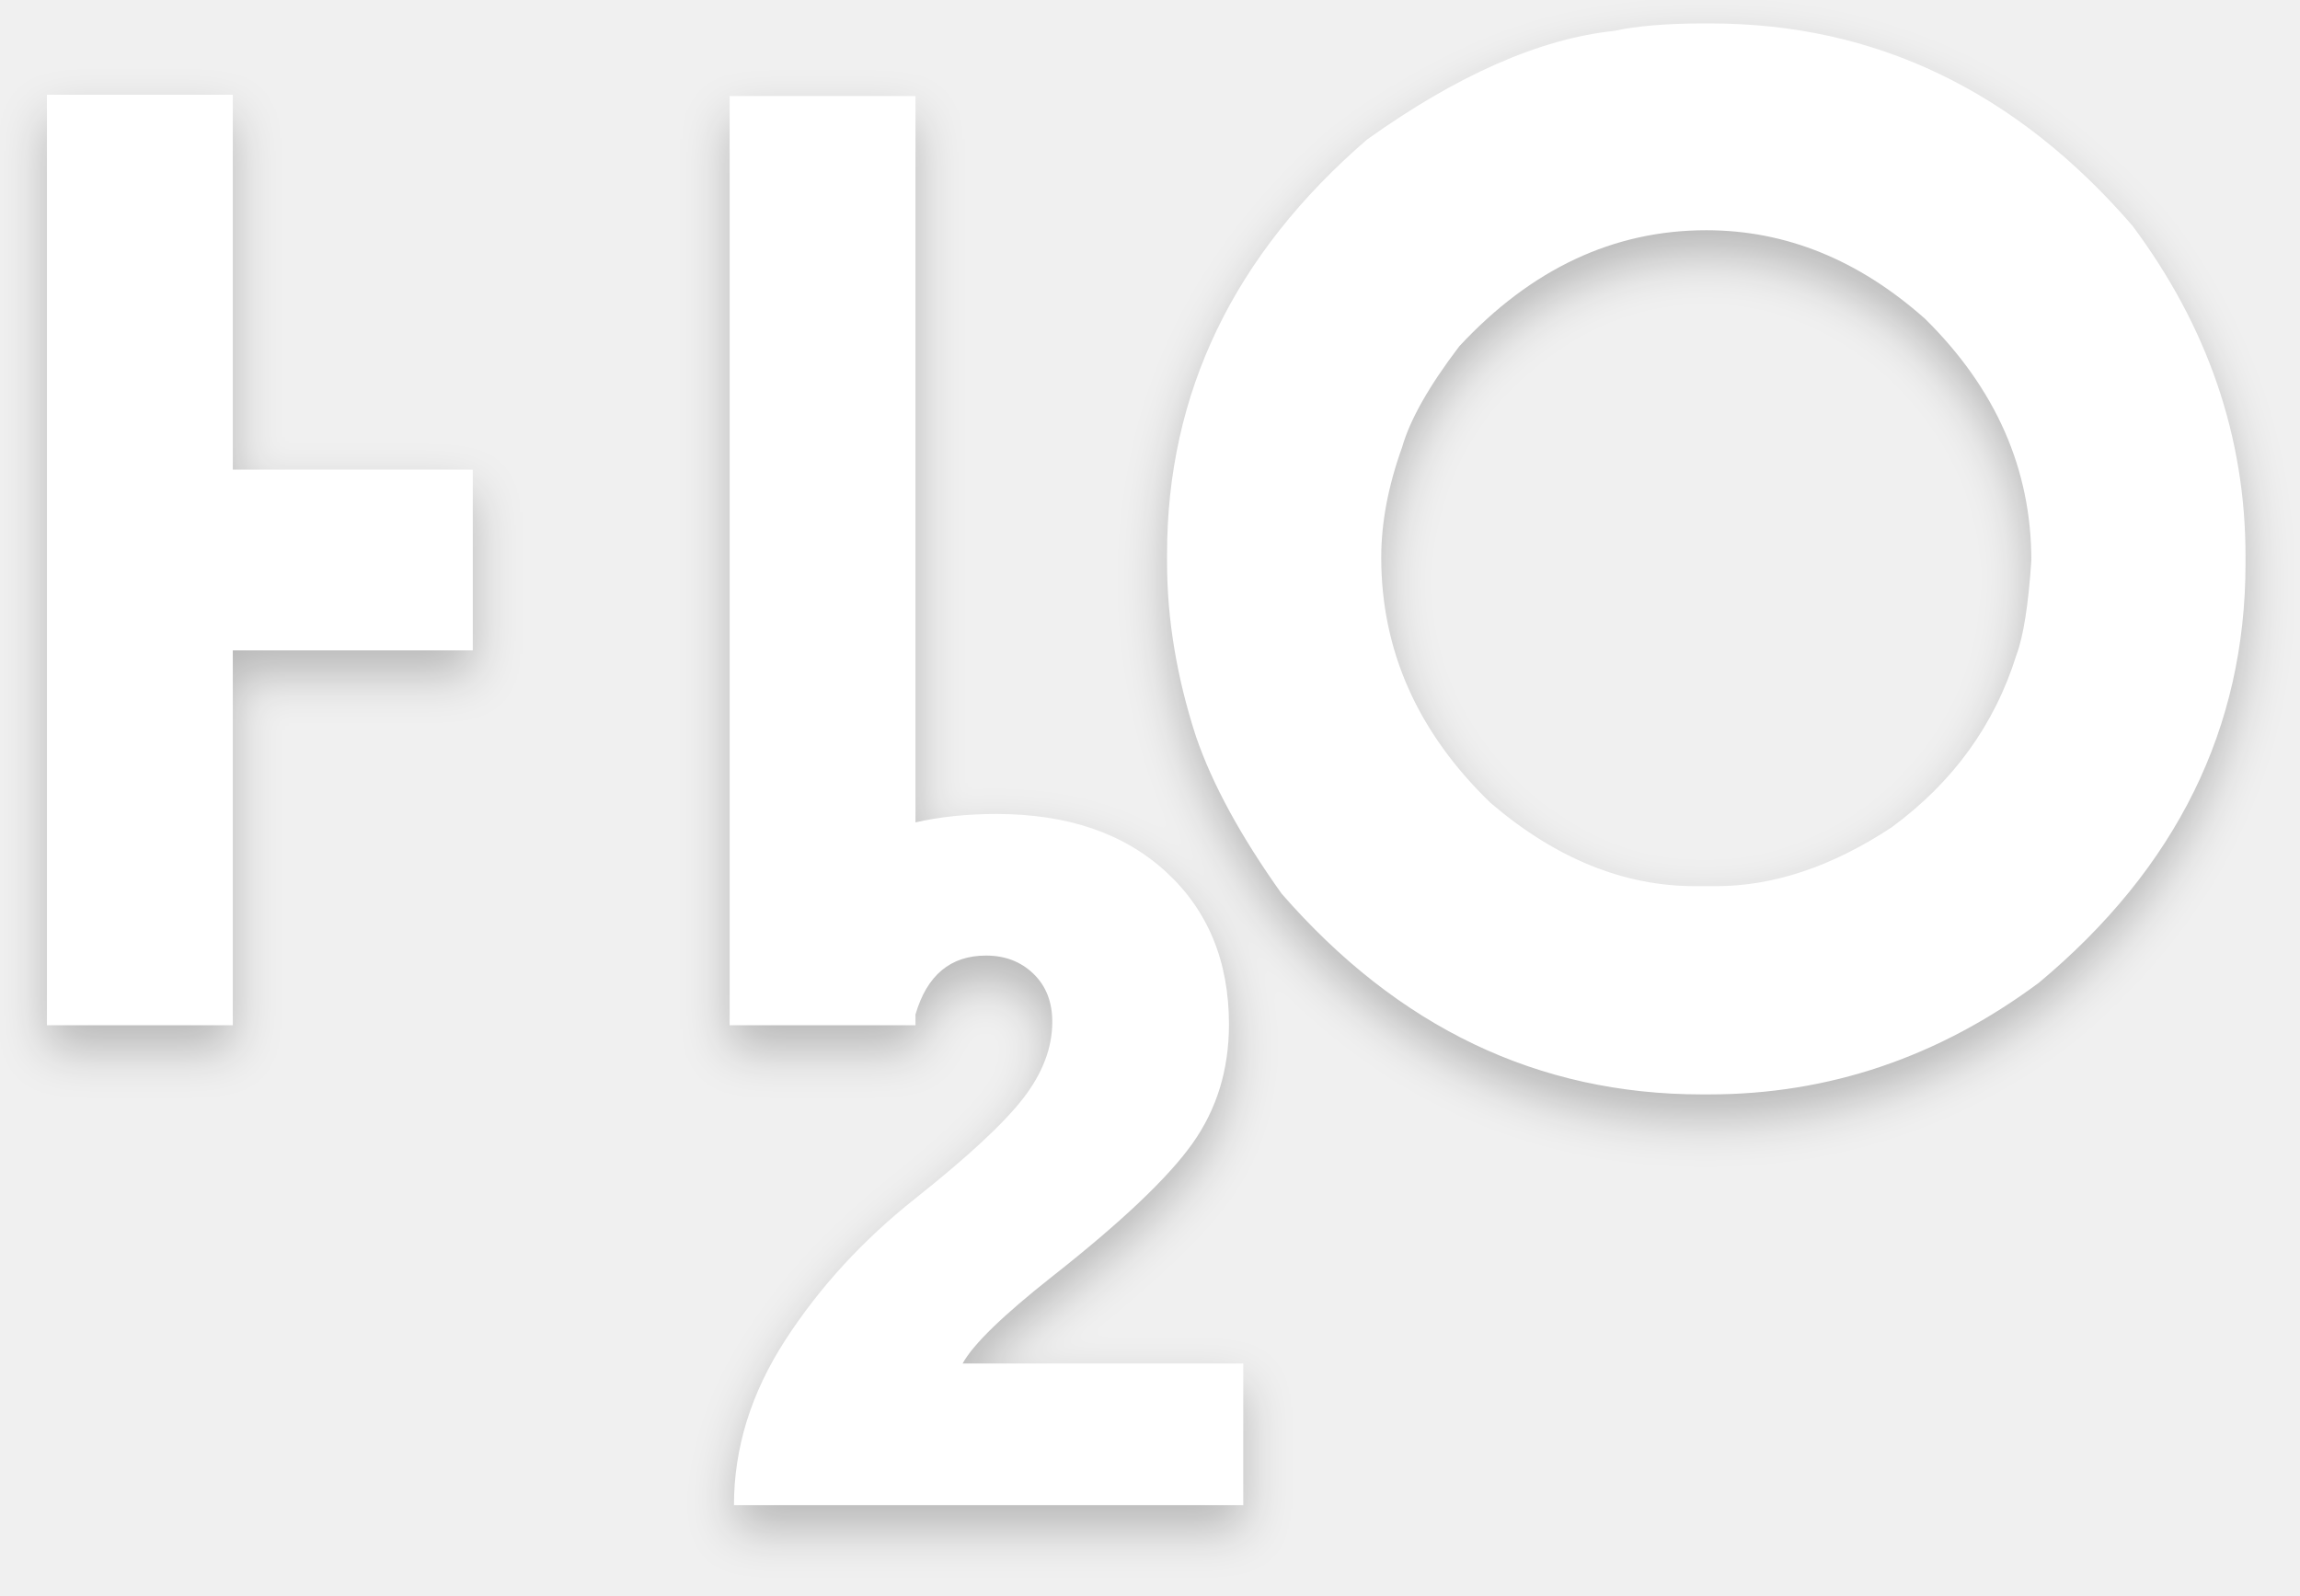
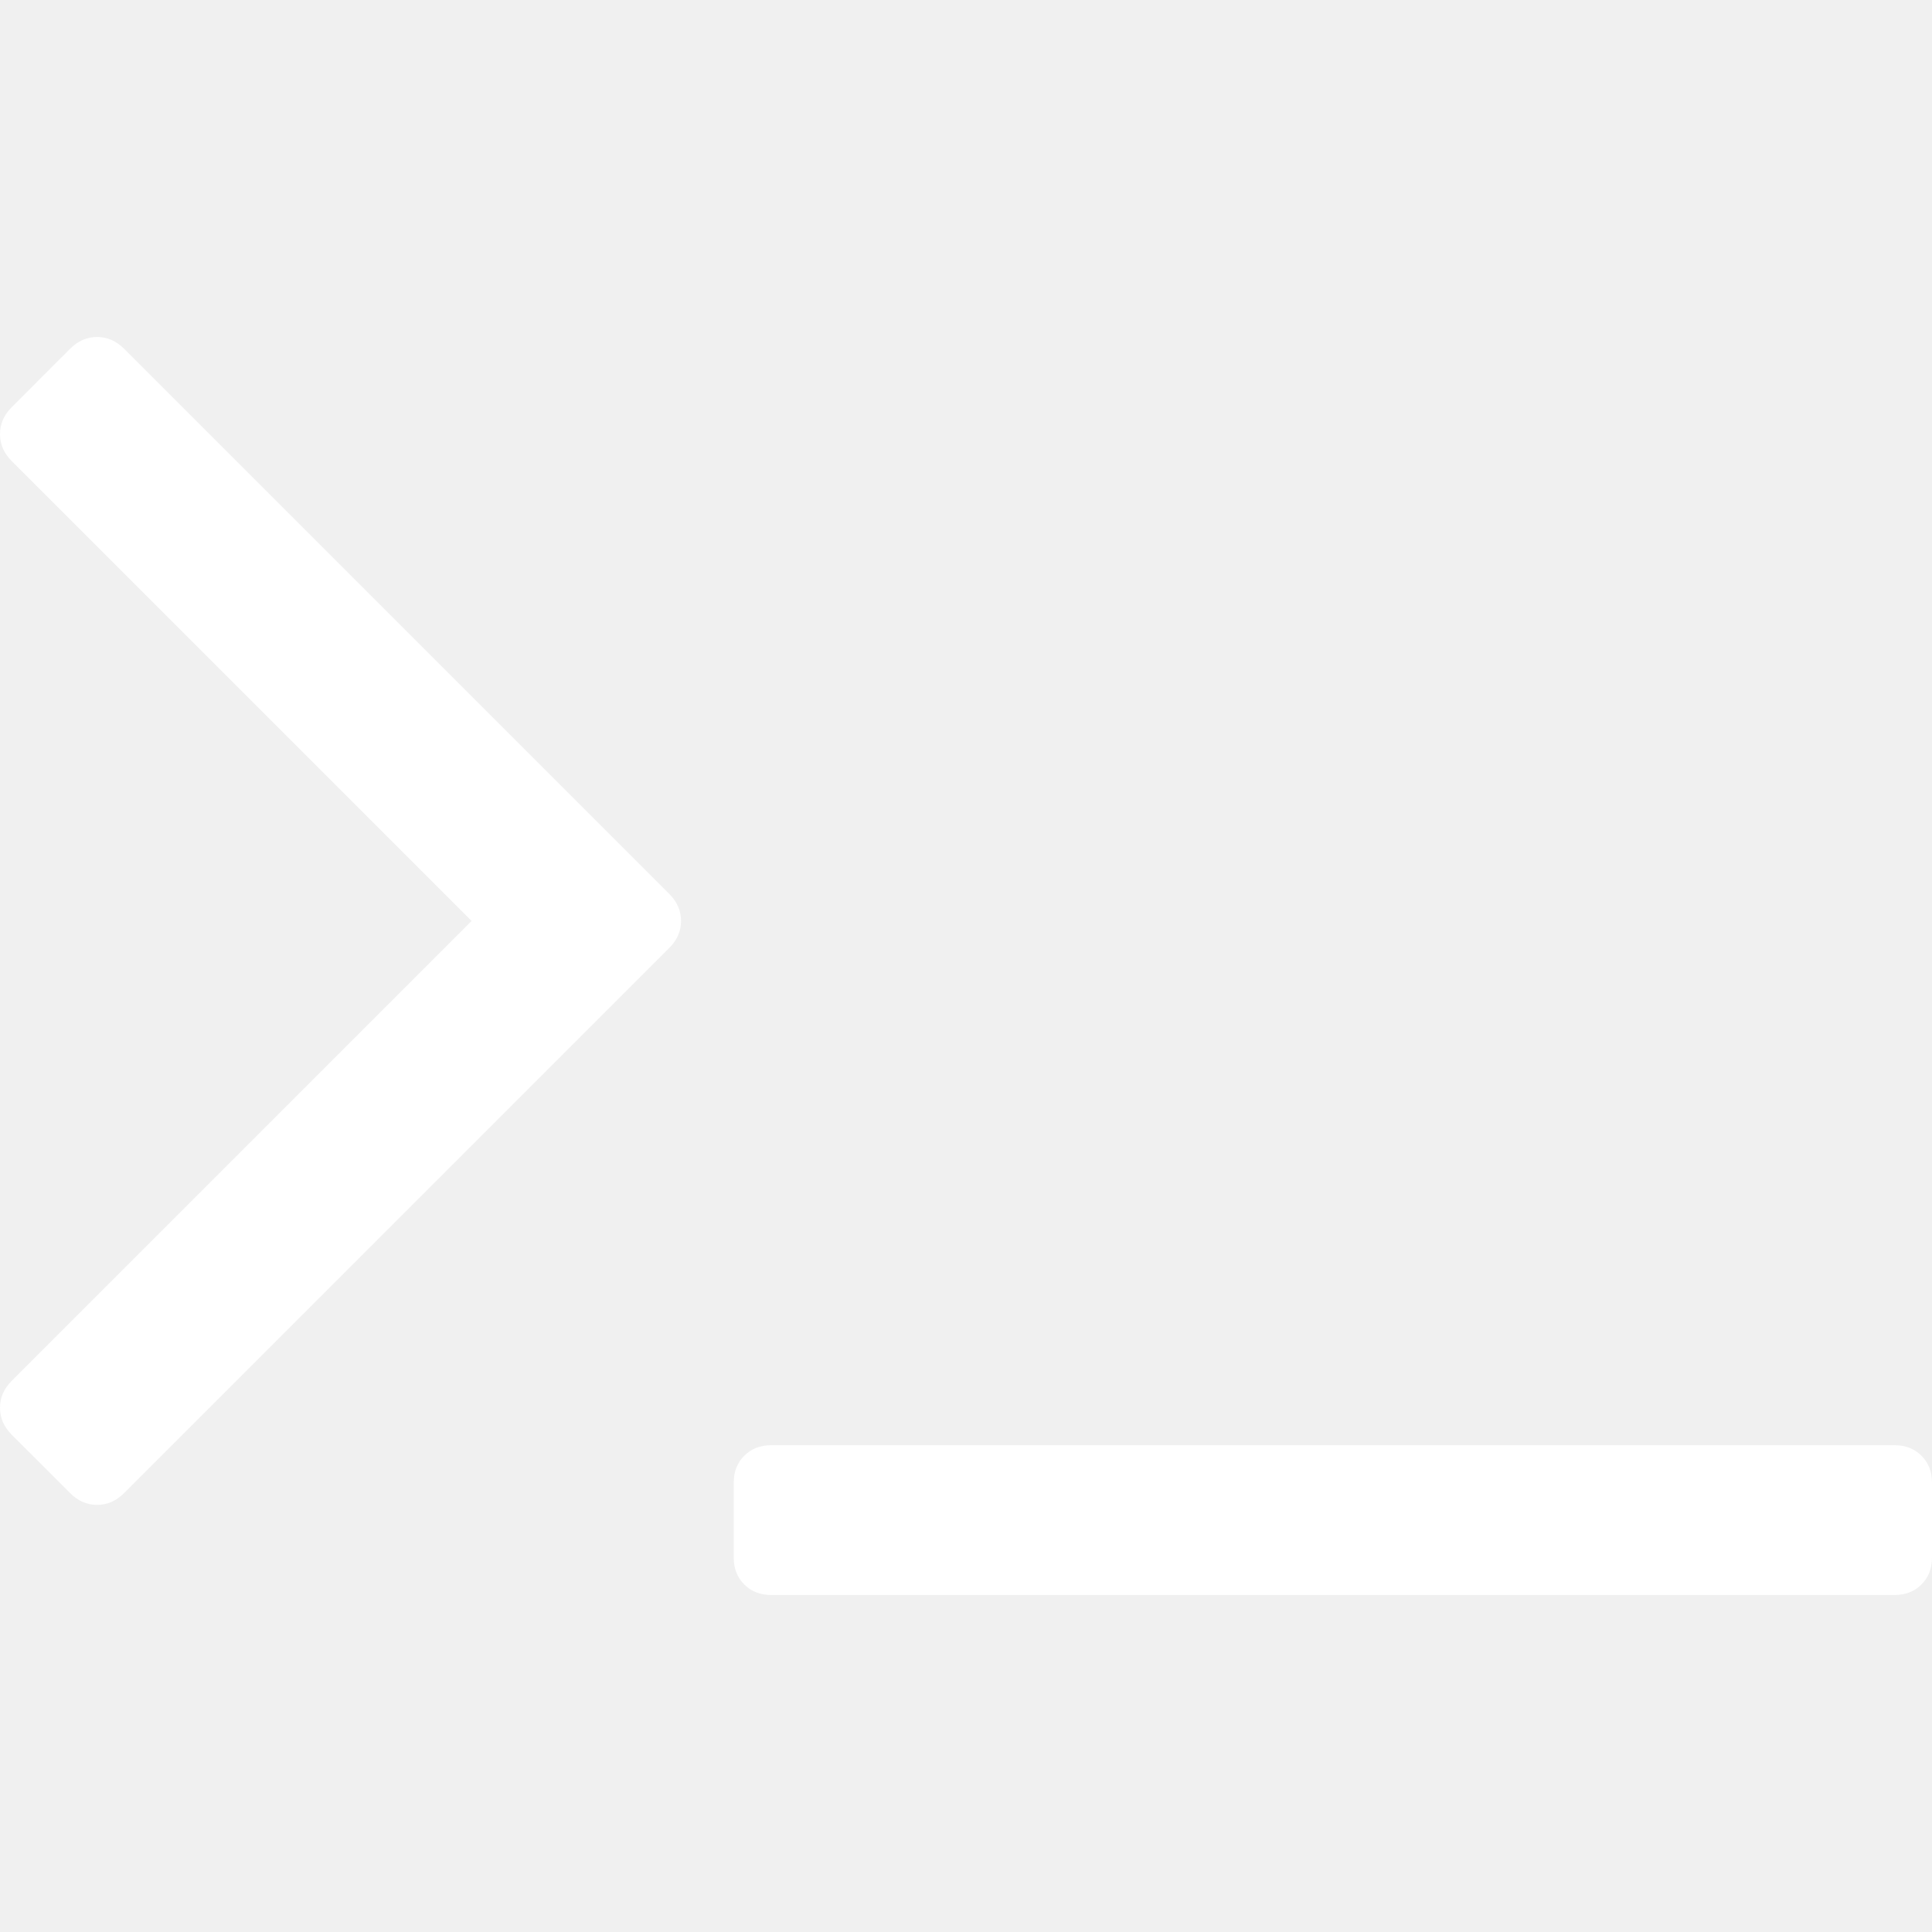
- <svg xmlns="http://www.w3.org/2000/svg" xmlns:xlink="http://www.w3.org/1999/xlink" width="98px" height="68px" viewBox="0 0 98 68" version="1.1">
-   <defs>
-     <path d="M2,4.038 L9.919,4.038 L9.919,20.014 L20.145,20.014 L20.145,27.714 L9.919,27.714 L9.919,43.69 L2,43.69 L2,4.038 Z M39.008,35.045 L39.008,4.093 L31.089,4.093 L31.089,43.69 L39.008,43.69 L39.008,43.231 C39.495,41.558 40.497,40.721 42.013,40.721 C42.825,40.721 43.498,40.979 44.033,41.496 C44.569,42.013 44.836,42.696 44.836,43.545 C44.836,44.652 44.421,45.741 43.591,46.811 C42.76,47.881 41.229,49.302 38.996,51.074 C36.763,52.845 34.917,54.857 33.459,57.108 C32.002,59.359 31.273,61.703 31.273,64.139 L52.974,64.139 L52.974,58.105 L41.016,58.105 C41.459,57.293 42.732,56.056 44.836,54.395 C47.789,52.07 49.782,50.179 50.815,48.721 C51.849,47.263 52.365,45.574 52.365,43.655 C52.365,40.961 51.47,38.793 49.68,37.15 C47.89,35.508 45.482,34.687 42.456,34.687 C41.203,34.687 40.054,34.806 39.008,35.045 Z M72.575,1 L72.892,1 C79.907,1 85.897,3.873 90.862,9.62 C94.074,13.931 95.679,18.621 95.679,23.692 L95.679,24.009 C95.679,31.023 92.742,36.982 86.869,41.883 C82.601,45.053 77.921,46.637 72.829,46.637 L72.512,46.637 C65.54,46.637 59.571,43.785 54.606,38.08 C52.873,35.65 51.658,33.421 50.961,31.393 C50.137,28.858 49.725,26.375 49.725,23.945 L49.725,23.628 C49.725,16.741 52.567,10.846 58.25,5.944 C62.096,3.197 65.603,1.655 68.772,1.317 C69.744,1.106 71.012,1 72.575,1 Z M58.853,23.755 C58.853,27.727 60.406,31.213 63.511,34.214 C66.279,36.58 69.184,37.763 72.227,37.763 L73.114,37.763 C75.565,37.763 78.058,36.929 80.594,35.26 C83.214,33.337 84.988,30.886 85.918,27.907 C86.214,27.125 86.425,25.784 86.552,23.882 C86.552,19.994 85.041,16.561 82.02,13.582 C79.189,11.068 76.083,9.811 72.702,9.811 C68.751,9.811 65.244,11.459 62.18,14.755 C60.891,16.445 60.078,17.882 59.74,19.065 C59.148,20.713 58.853,22.276 58.853,23.755 Z" id="path-1" />
-     <filter x="-50%" y="-50%" width="200%" height="200%" filterUnits="objectBoundingBox" id="filter-2">
-       <feOffset dx="0" dy="1" in="SourceAlpha" result="shadowOffsetOuter1" />
-       <feGaussianBlur stdDeviation="1" in="shadowOffsetOuter1" result="shadowBlurOuter1" />
-       <feColorMatrix values="0 0 0 0 0   0 0 0 0 0   0 0 0 0 0  0 0 0 0.236 0" type="matrix" in="shadowBlurOuter1" />
-     </filter>
-   </defs>
-   <g id="logo" stroke="none" stroke-width="1" fill="none" fill-rule="evenodd">
-     <g id="Combined-Shape">
-       <use fill="black" fill-opacity="1" filter="url(#filter-2)" xlink:href="#path-1" />
-       <use fill="#FFFFFF" fill-rule="evenodd" xlink:href="#path-1" />
+ <svg xmlns="http://www.w3.org/2000/svg" version="1.1" id="Capa_1" x="0px" y="0px" width="512px" height="512px" viewBox="0 0 471.362 471.362" style="enable-background:new 0 0 471.362 471.362;" xml:space="preserve" class="">
+   <g>
+     <g>
+       <g>
+         <path d="M468.794,355.171c-1.707-1.718-3.897-2.57-6.563-2.57H188.145c-2.664,0-4.854,0.853-6.567,2.57    c-1.711,1.711-2.565,3.897-2.565,6.563v18.274c0,2.662,0.854,4.853,2.565,6.563c1.713,1.712,3.903,2.57,6.567,2.57h274.086    c2.666,0,4.856-0.858,6.563-2.57c1.711-1.711,2.567-3.901,2.567-6.563v-18.274C471.365,359.068,470.513,356.882,468.794,355.171z" data-original="#000000" class="active-path" data-old_color="#000000" fill="#FFFFFF" />
+         <path d="M30.259,85.075c-1.903-1.903-4.093-2.856-6.567-2.856s-4.661,0.953-6.563,2.856L2.852,99.353    C0.95,101.255,0,103.442,0,105.918c0,2.478,0.95,4.664,2.852,6.567L115.06,224.69L2.852,336.896C0.95,338.799,0,340.989,0,343.46    c0,2.478,0.95,4.665,2.852,6.567l14.276,14.273c1.903,1.906,4.089,2.854,6.563,2.854s4.665-0.951,6.567-2.854l133.048-133.045    c1.903-1.902,2.853-4.096,2.853-6.57c0-2.473-0.95-4.663-2.853-6.565L30.259,85.075z" data-original="#000000" class="active-path" data-old_color="#000000" fill="#FFFFFF" />
+       </g>
    </g>
  </g>
</svg>
